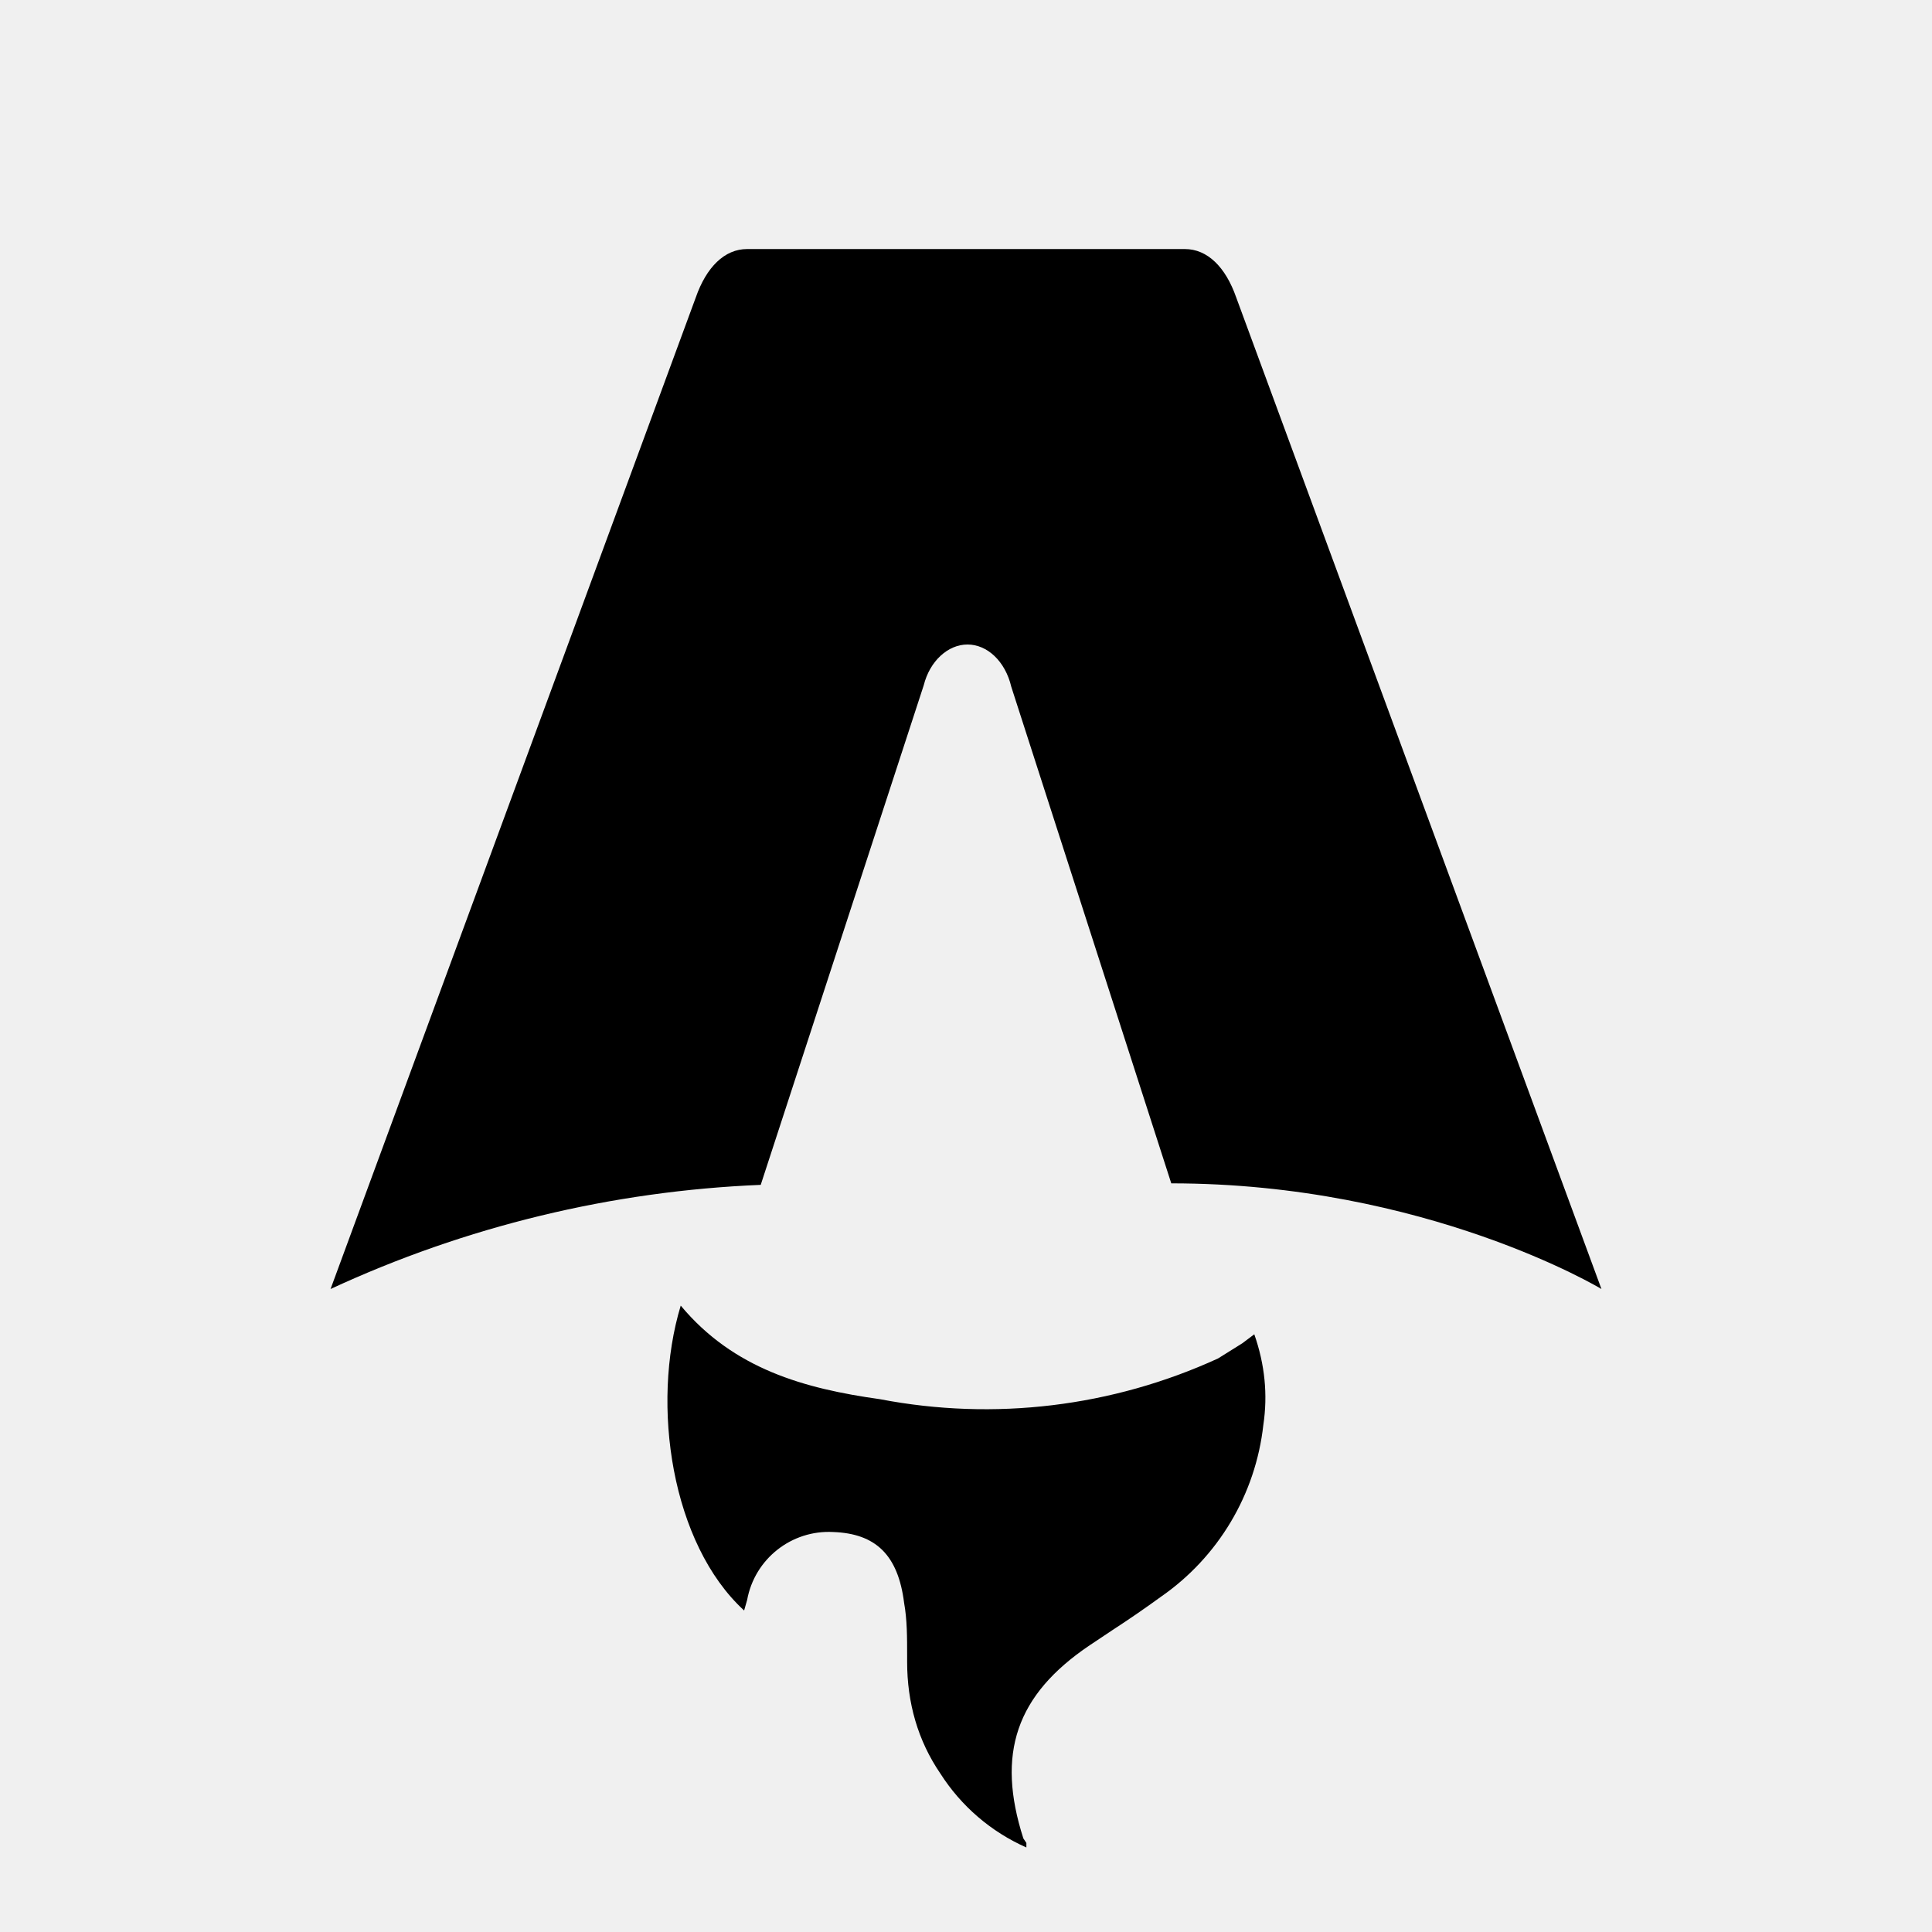
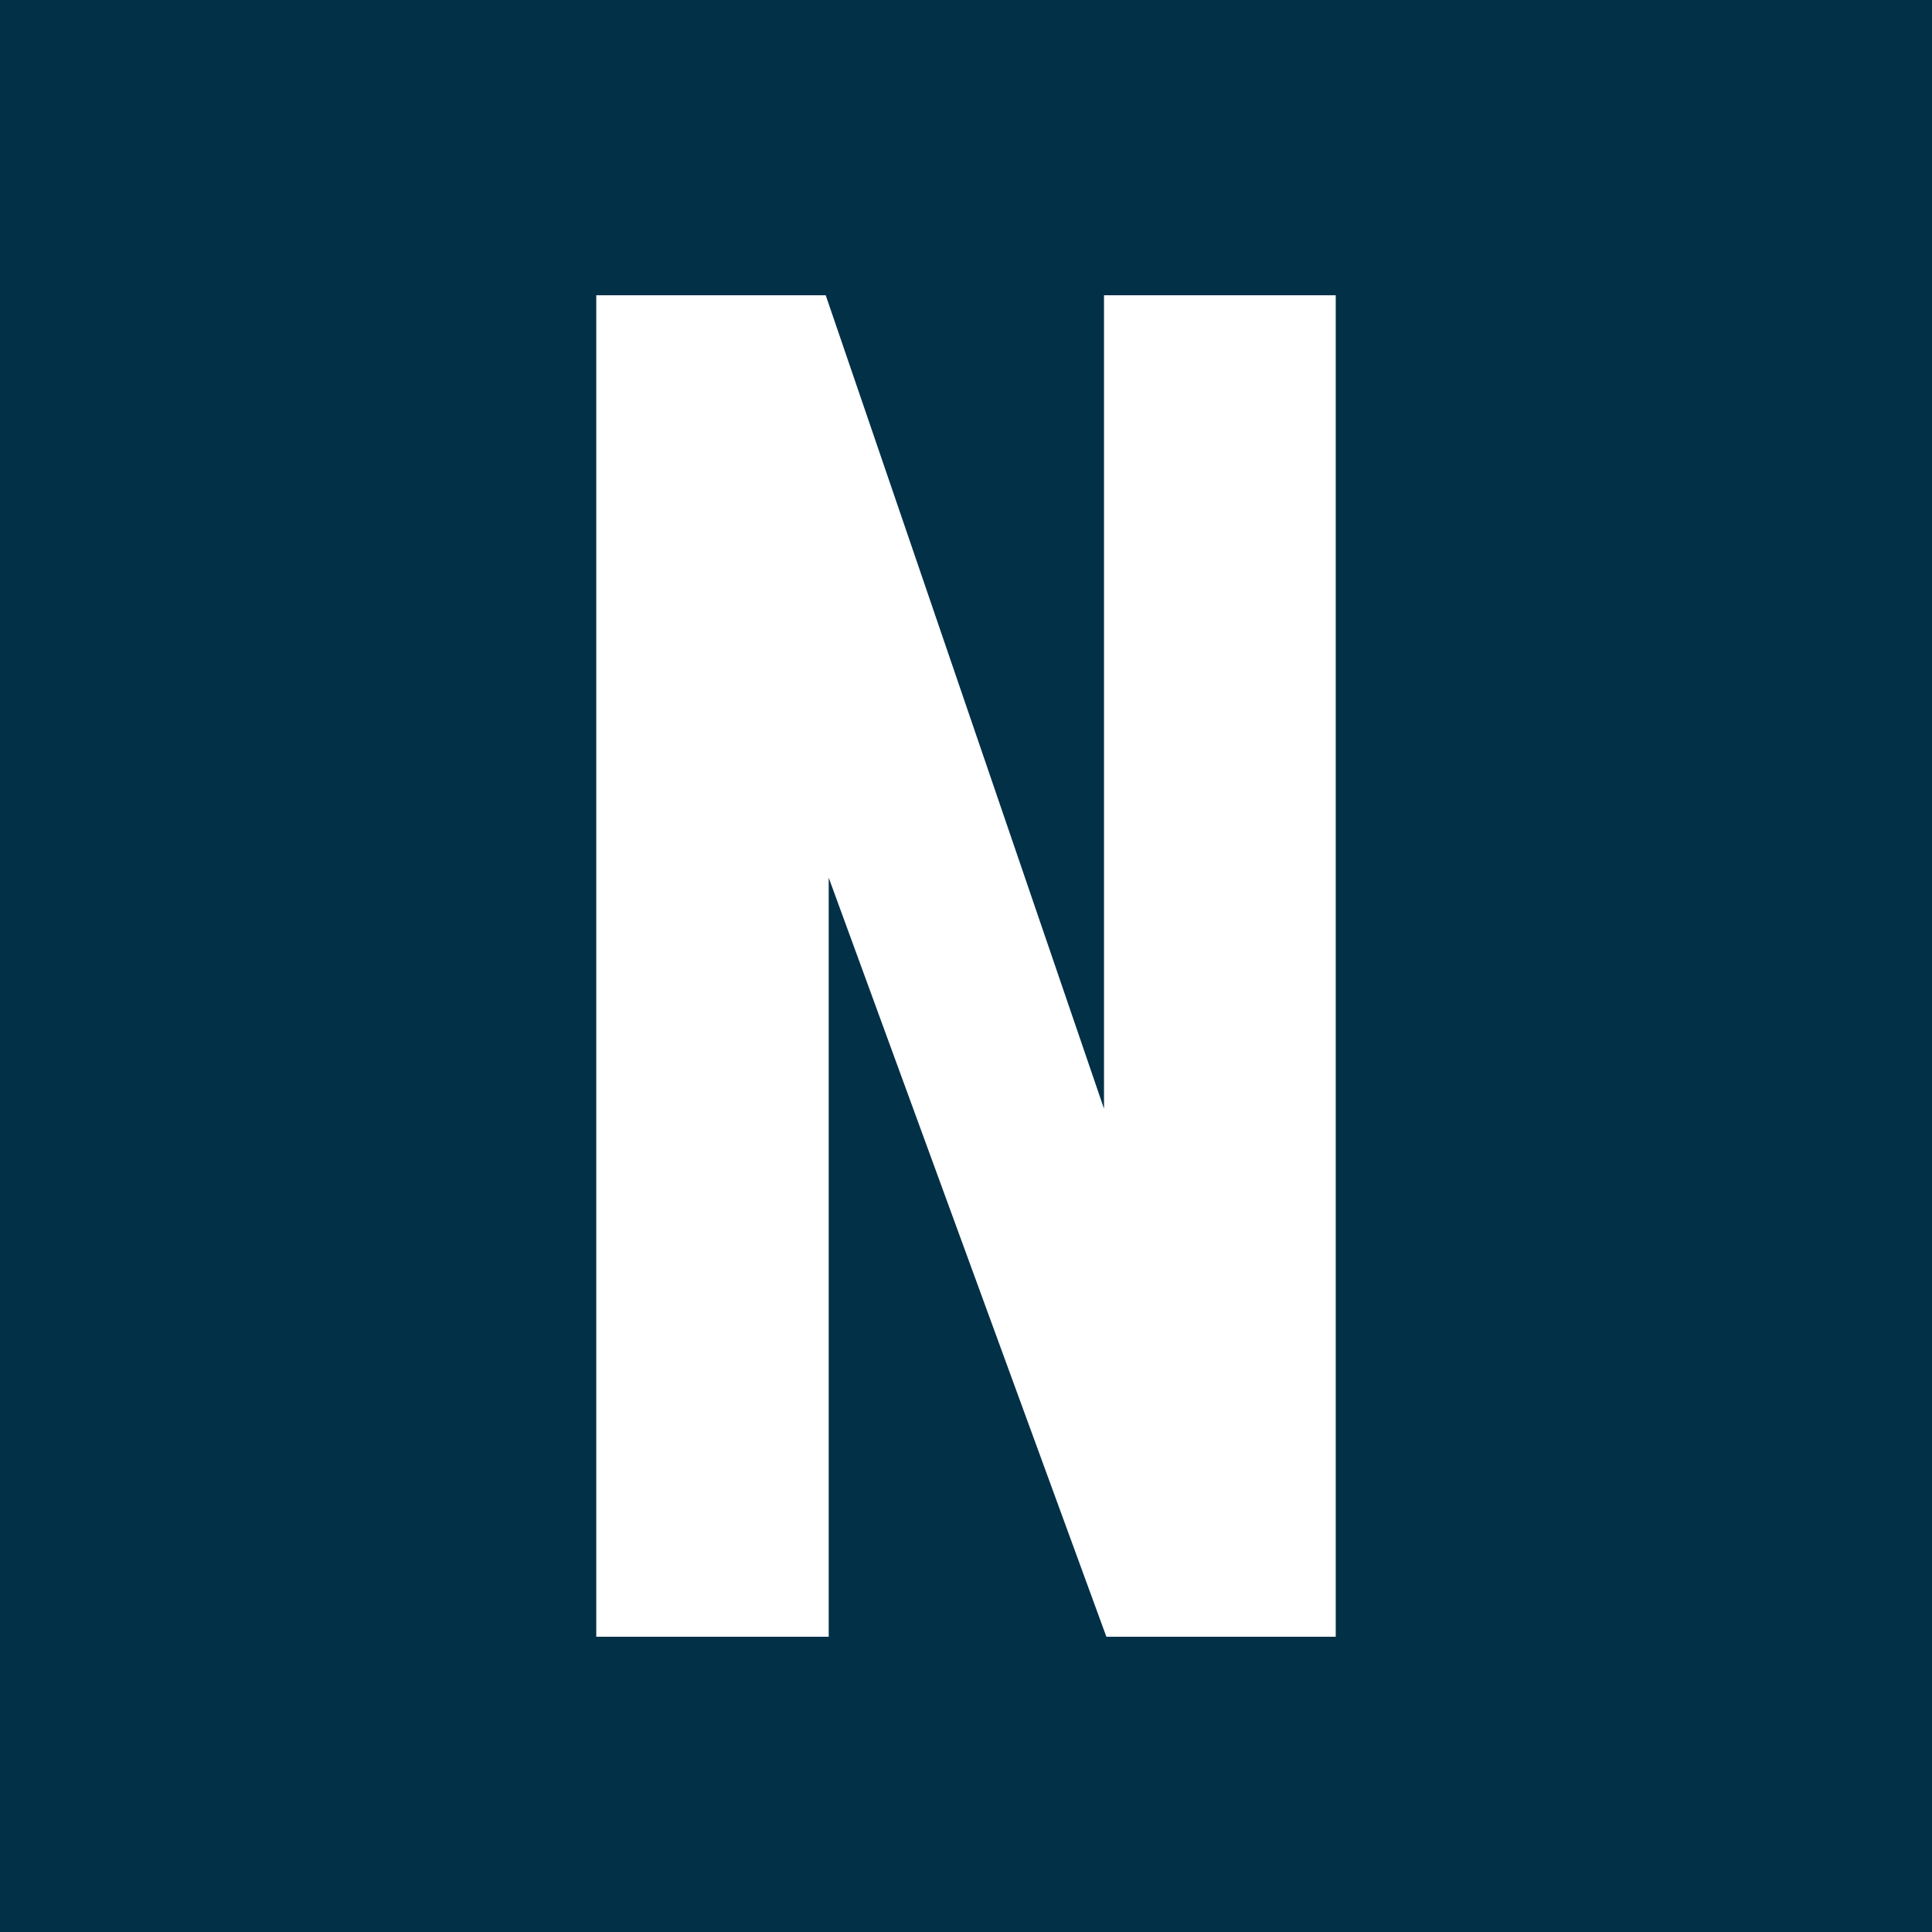
- <svg xmlns="http://www.w3.org/2000/svg" fill="none" viewBox="0 0 128 128">
-   <path d="M50.4 78.5a75.1 75.1 0 0 0-28.5 6.9l24.2-65.7c.7-2 1.9-3.2 3.4-3.2h29c1.5 0 2.7 1.2 3.4 3.2l24.2 65.7s-11.6-7-28.5-7L67 45.5c-.4-1.7-1.6-2.8-2.9-2.8-1.3 0-2.5 1.1-2.9 2.7L50.4 78.5Zm-1.1 28.2Zm-4.2-20.2c-2 6.6-.6 15.8 4.2 20.2a17.5 17.5 0 0 1 .2-.7 5.5 5.5 0 0 1 5.7-4.5c2.8.1 4.3 1.5 4.7 4.7.2 1.1.2 2.3.2 3.5v.4c0 2.7.7 5.2 2.2 7.4a13 13 0 0 0 5.7 4.9v-.3l-.2-.3c-1.8-5.6-.5-9.5 4.4-12.8l1.5-1a73 73 0 0 0 3.2-2.2 16 16 0 0 0 6.8-11.4c.3-2 .1-4-.6-6l-.8.6-1.6 1a37 37 0 0 1-22.4 2.7c-5-.7-9.7-2-13.2-6.2Z" />
-   <style>
-         path { fill: #000; }
-         @media (prefers-color-scheme: dark) {
-             path { fill: #FFF; }
-         }
-     </style>
+ <svg xmlns="http://www.w3.org/2000/svg" width="100%" height="100%" viewBox="0 0 128 128" version="1.1" xml:space="preserve" style="fill-rule:evenodd;clip-rule:evenodd;stroke-linejoin:round;stroke-miterlimit:2;">
+   <rect x="0" y="0" width="128" height="128" style="fill:#023047;" />
+   <path d="M39.504,108.437l0,-88.874l15.203,-0l18.436,53.89l-0,-53.89l15.353,-0l-0,88.874l-15.196,0l-18.396,-50.288l0,50.288l-15.4,0Z" style="fill:#fff;fill-rule:nonzero;" />
</svg>
